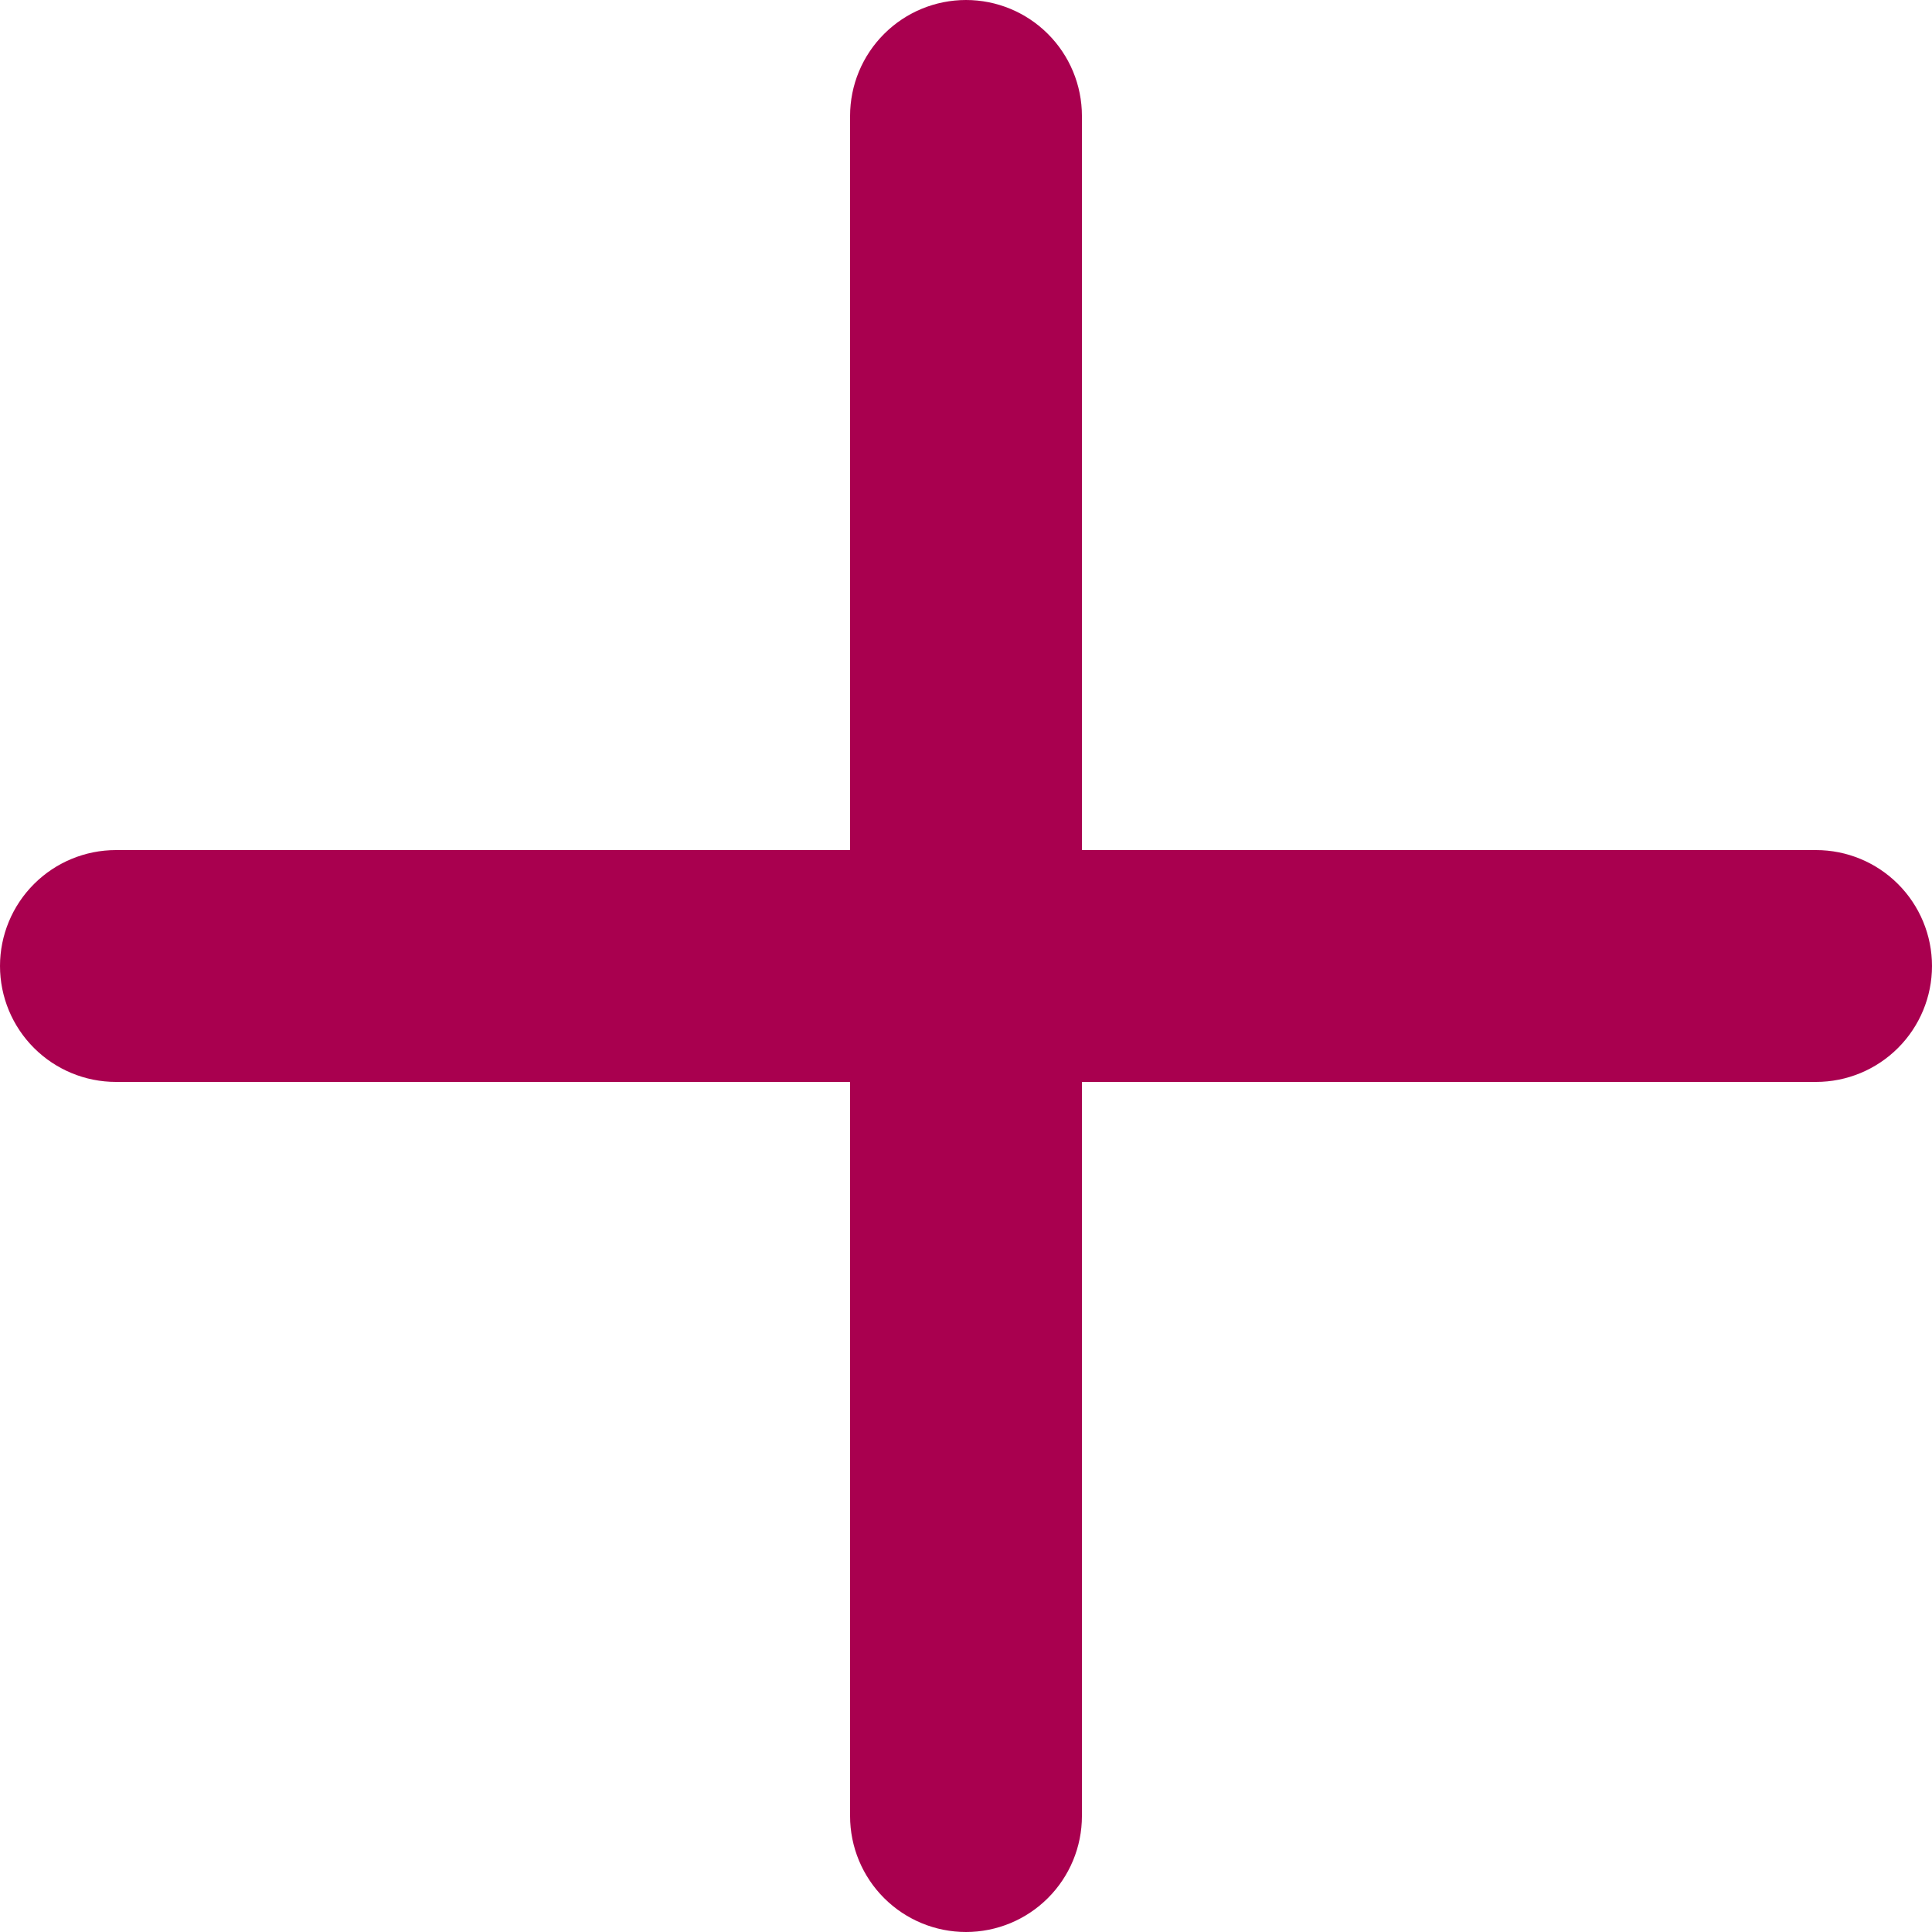
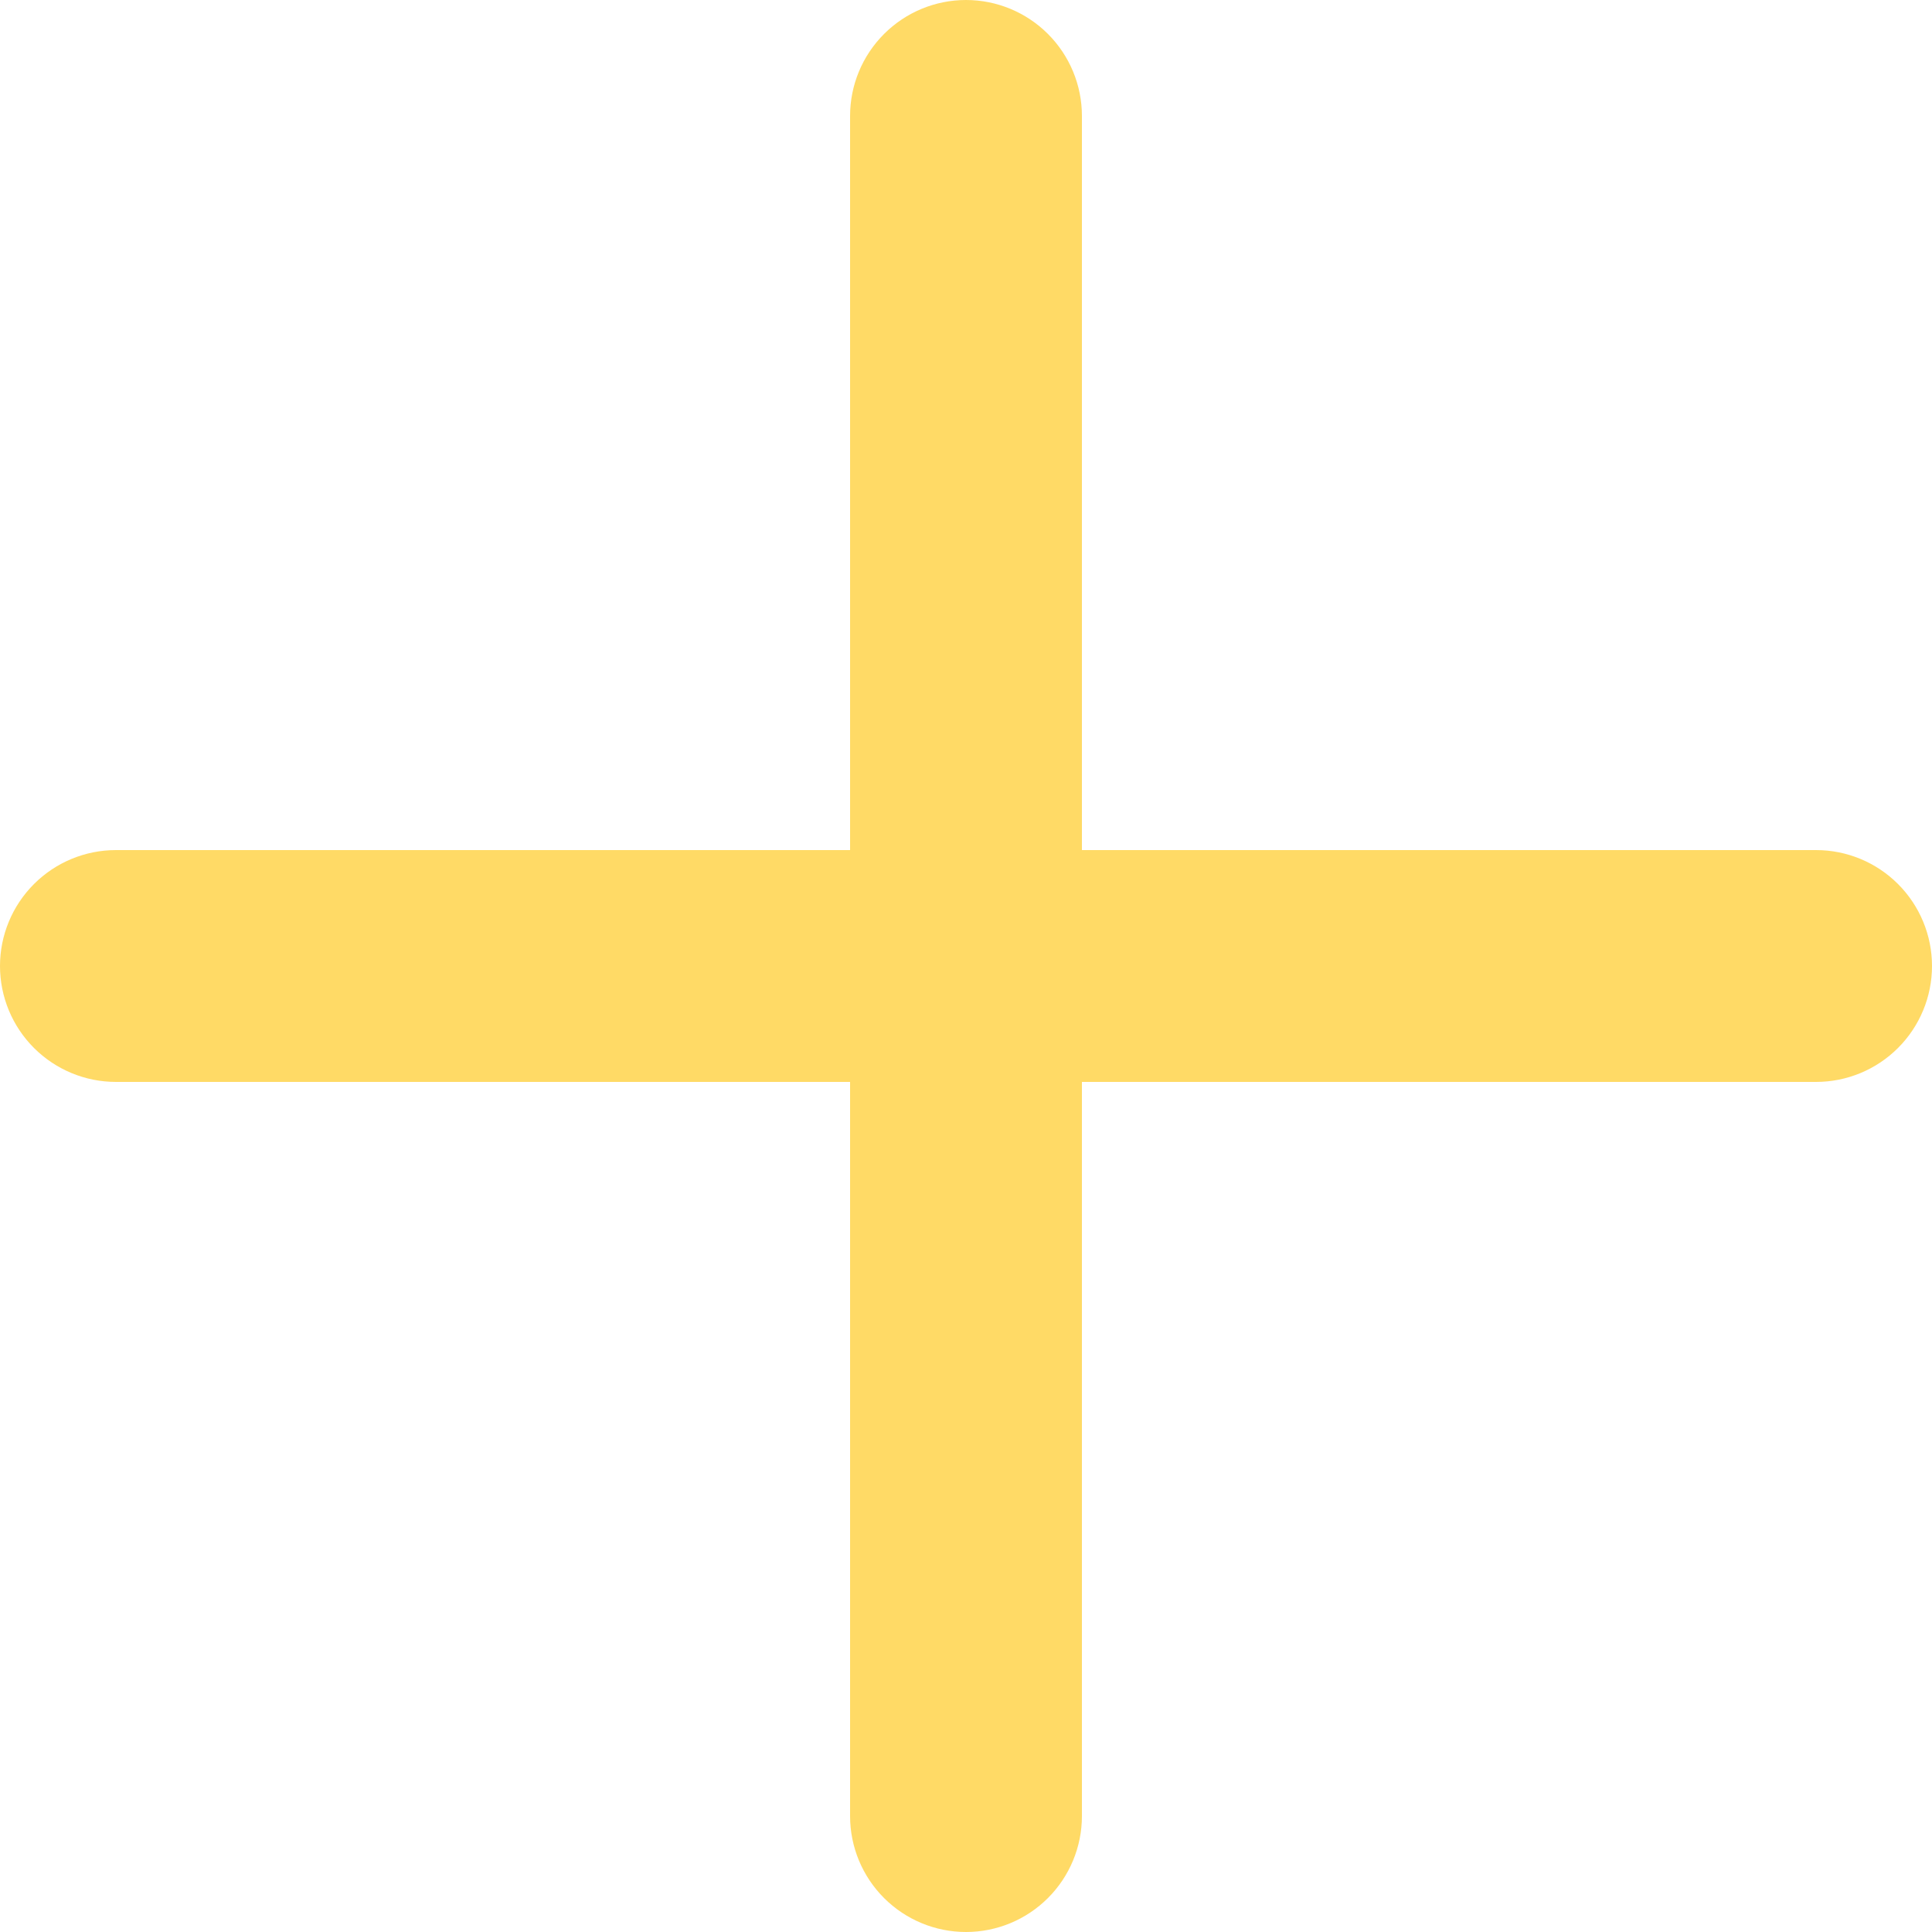
<svg xmlns="http://www.w3.org/2000/svg" width="24" height="24" viewBox="0 0 24 24" fill="none">
-   <path d="M24 12C24 12.382 23.848 12.748 23.578 13.018C23.308 13.288 22.942 13.44 22.56 13.44H13.44V22.56C13.44 22.942 13.288 23.308 13.018 23.578C12.748 23.848 12.382 24 12 24C11.618 24 11.252 23.848 10.982 23.578C10.712 23.308 10.56 22.942 10.56 22.56V13.44H1.44C1.058 13.44 0.692 13.288 0.422 13.018C0.152 12.748 0 12.382 0 12C0 11.618 0.152 11.252 0.422 10.982C0.692 10.712 1.058 10.56 1.44 10.56H10.56V1.44C10.56 1.058 10.712 0.692 10.982 0.422C11.252 0.152 11.618 0 12 0C12.382 0 12.748 0.152 13.018 0.422C13.288 0.692 13.44 1.058 13.44 1.44V10.56H22.56C22.942 10.56 23.308 10.712 23.578 10.982C23.848 11.252 24 11.618 24 12Z" fill="#A9004F" />
+   <path d="M24 12C24 12.382 23.848 12.748 23.578 13.018C23.308 13.288 22.942 13.44 22.56 13.44H13.44V22.56C13.44 22.942 13.288 23.308 13.018 23.578C12.748 23.848 12.382 24 12 24C11.618 24 11.252 23.848 10.982 23.578C10.712 23.308 10.56 22.942 10.56 22.56V13.44H1.44C1.058 13.44 0.692 13.288 0.422 13.018C0.152 12.748 0 12.382 0 12C0 11.618 0.152 11.252 0.422 10.982C0.692 10.712 1.058 10.56 1.44 10.56H10.56V1.44C10.56 1.058 10.712 0.692 10.982 0.422C11.252 0.152 11.618 0 12 0C12.382 0 12.748 0.152 13.018 0.422C13.288 0.692 13.44 1.058 13.44 1.44V10.56H22.56C22.942 10.56 23.308 10.712 23.578 10.982C23.848 11.252 24 11.618 24 12Z" fill="#FFDA66" />
</svg>
